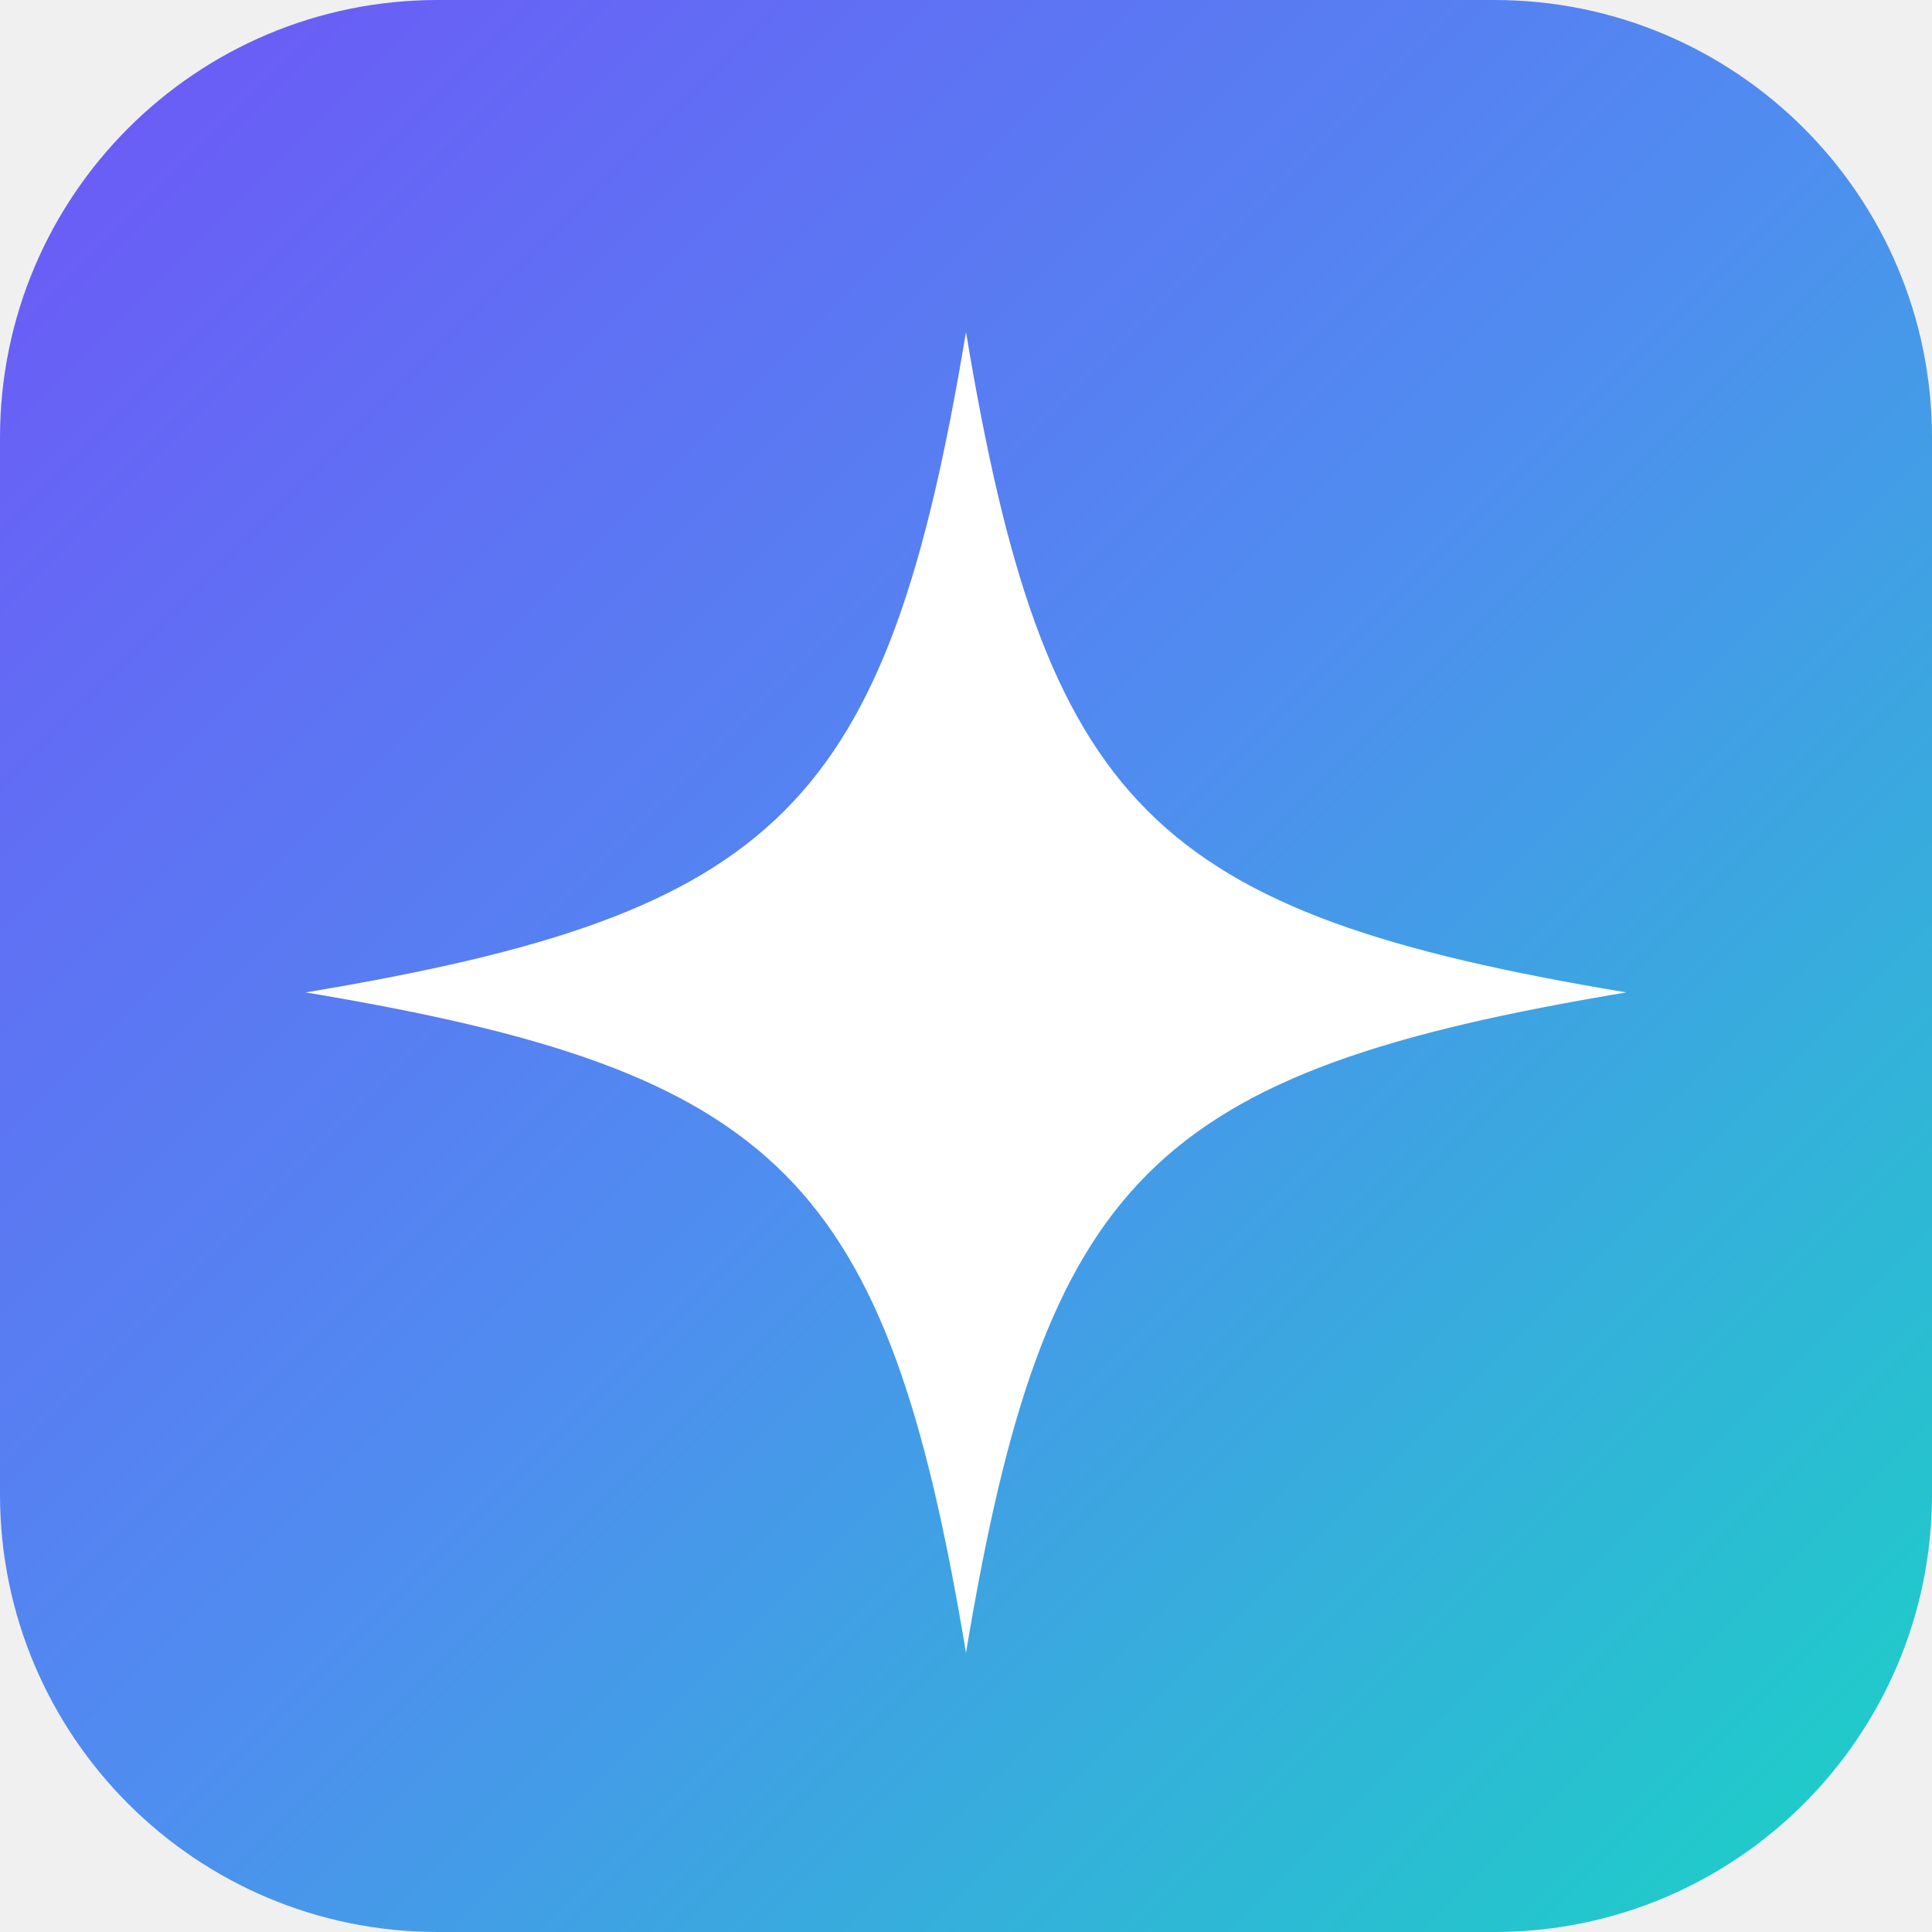
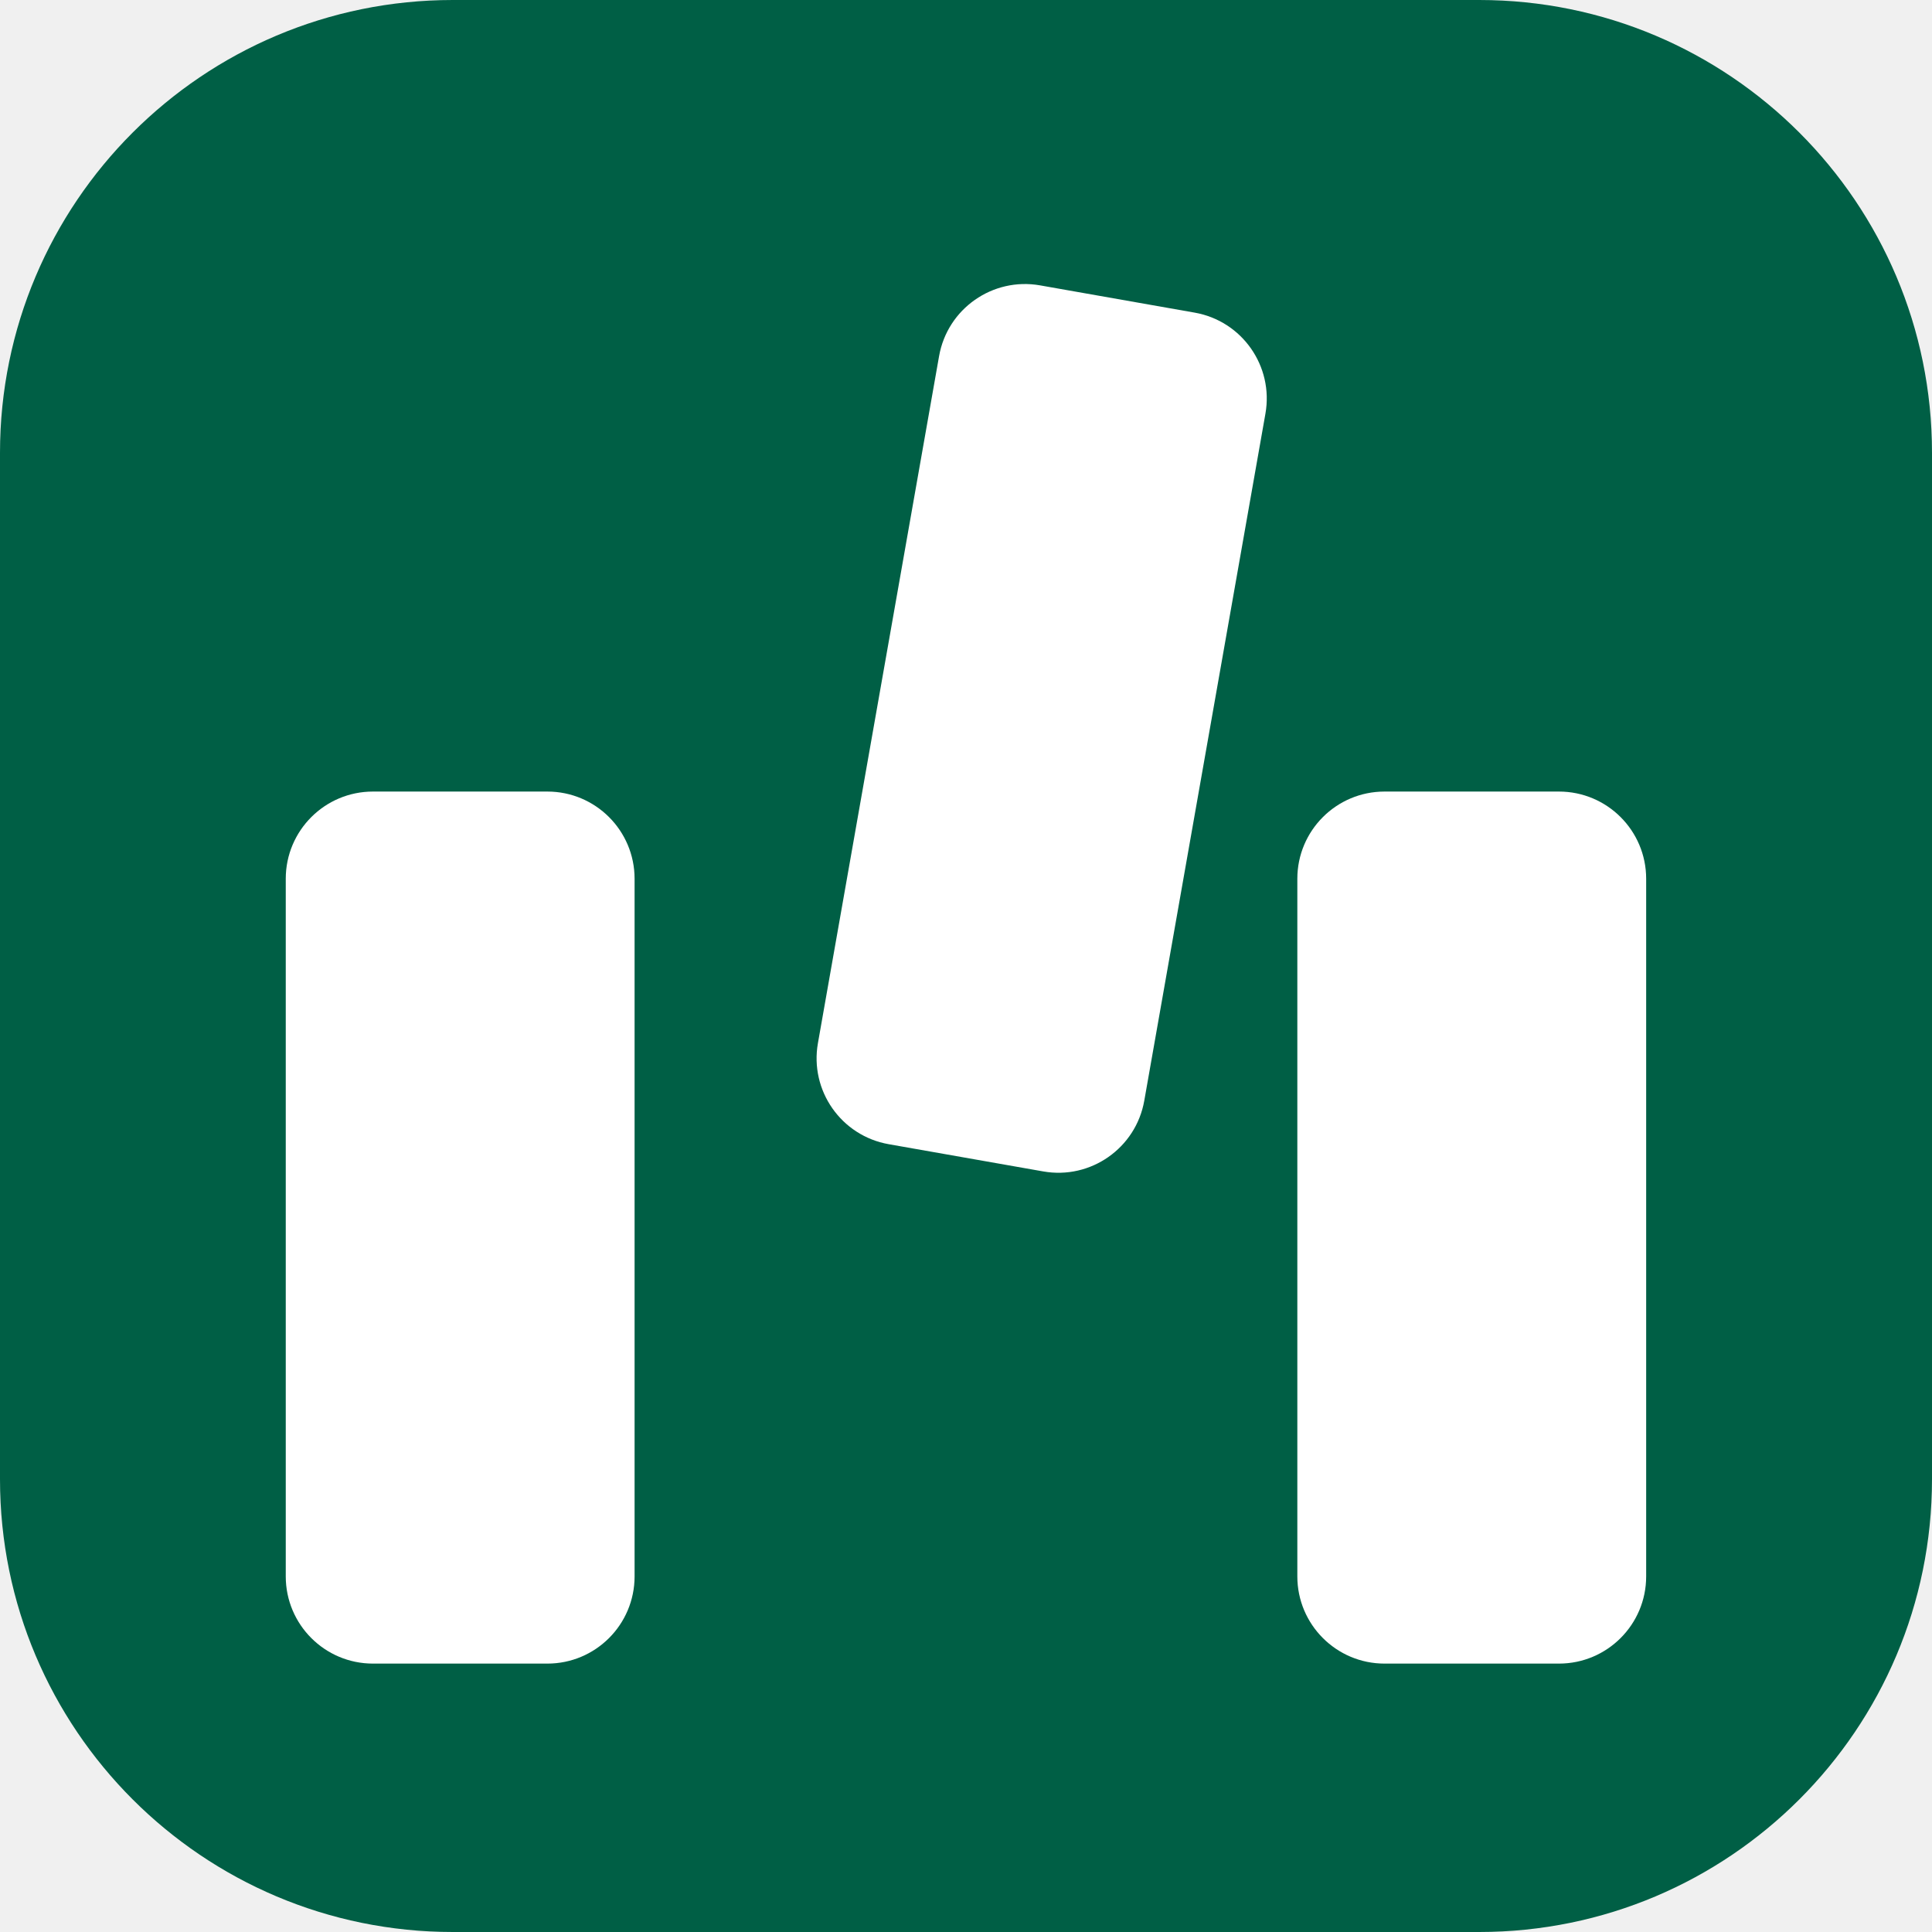
<svg xmlns="http://www.w3.org/2000/svg" width="64" height="64" viewBox="0 0 1024 1024" fill="none" role="img" aria-label="macleanup">
-   <defs>
-     <linearGradient id="fav-bg" x1="0" y1="0" x2="1024" y2="1024" gradientUnits="userSpaceOnUse">
-       <stop offset="0" stop-color="#6E56F7" />
-       <stop offset="0.5" stop-color="#4F8DF0" />
-       <stop offset="1" stop-color="#19D3C5" />
-     </linearGradient>
-   </defs>
-   <rect width="1024" height="1024" rx="232" fill="url(#fav-bg)" />
-   <path fill="#FFFFFF" d="M512 176 C554 428 610 484 862 526 C610 568 554 624 512 876 C470 624 414 568 162 526 C414 484 470 428 512 176 Z" />
+   <rect width="1024" height="1024" rx="240" fill="#005F45" />
+   <path fill="#FFFFFF" transform="translate(-42.67 -42.67) scale(1.0833)" d="M221.87 426.67L307.2 426.67A42.67 42.67 0 0 1 349.87 469.33L349.87 810.67A42.67 42.67 0 0 1 307.2 853.33L221.87 853.33A42.67 42.67 0 0 1 179.2 810.67L179.2 469.33A42.67 42.67 0 0 1 221.87 426.67ZM716.8 426.67L802.13 426.67A42.67 42.67 0 0 1 844.8 469.33L844.8 810.67A42.67 42.67 0 0 1 802.13 853.33L716.8 853.33A42.67 42.67 0 0 1 674.13 810.67L674.13 469.33A42.67 42.67 0 0 1 716.8 426.67ZM548.27 179.01L623.91 192.35A42.67 42.67 0 0 1 658.52 241.78L599.24 577.93A42.67 42.67 0 0 1 549.82 612.53L474.18 599.2A42.67 42.67 0 0 1 439.57 549.77L498.85 213.62A42.67 42.67 0 0 1 548.27 179.01Z" />
</svg>
